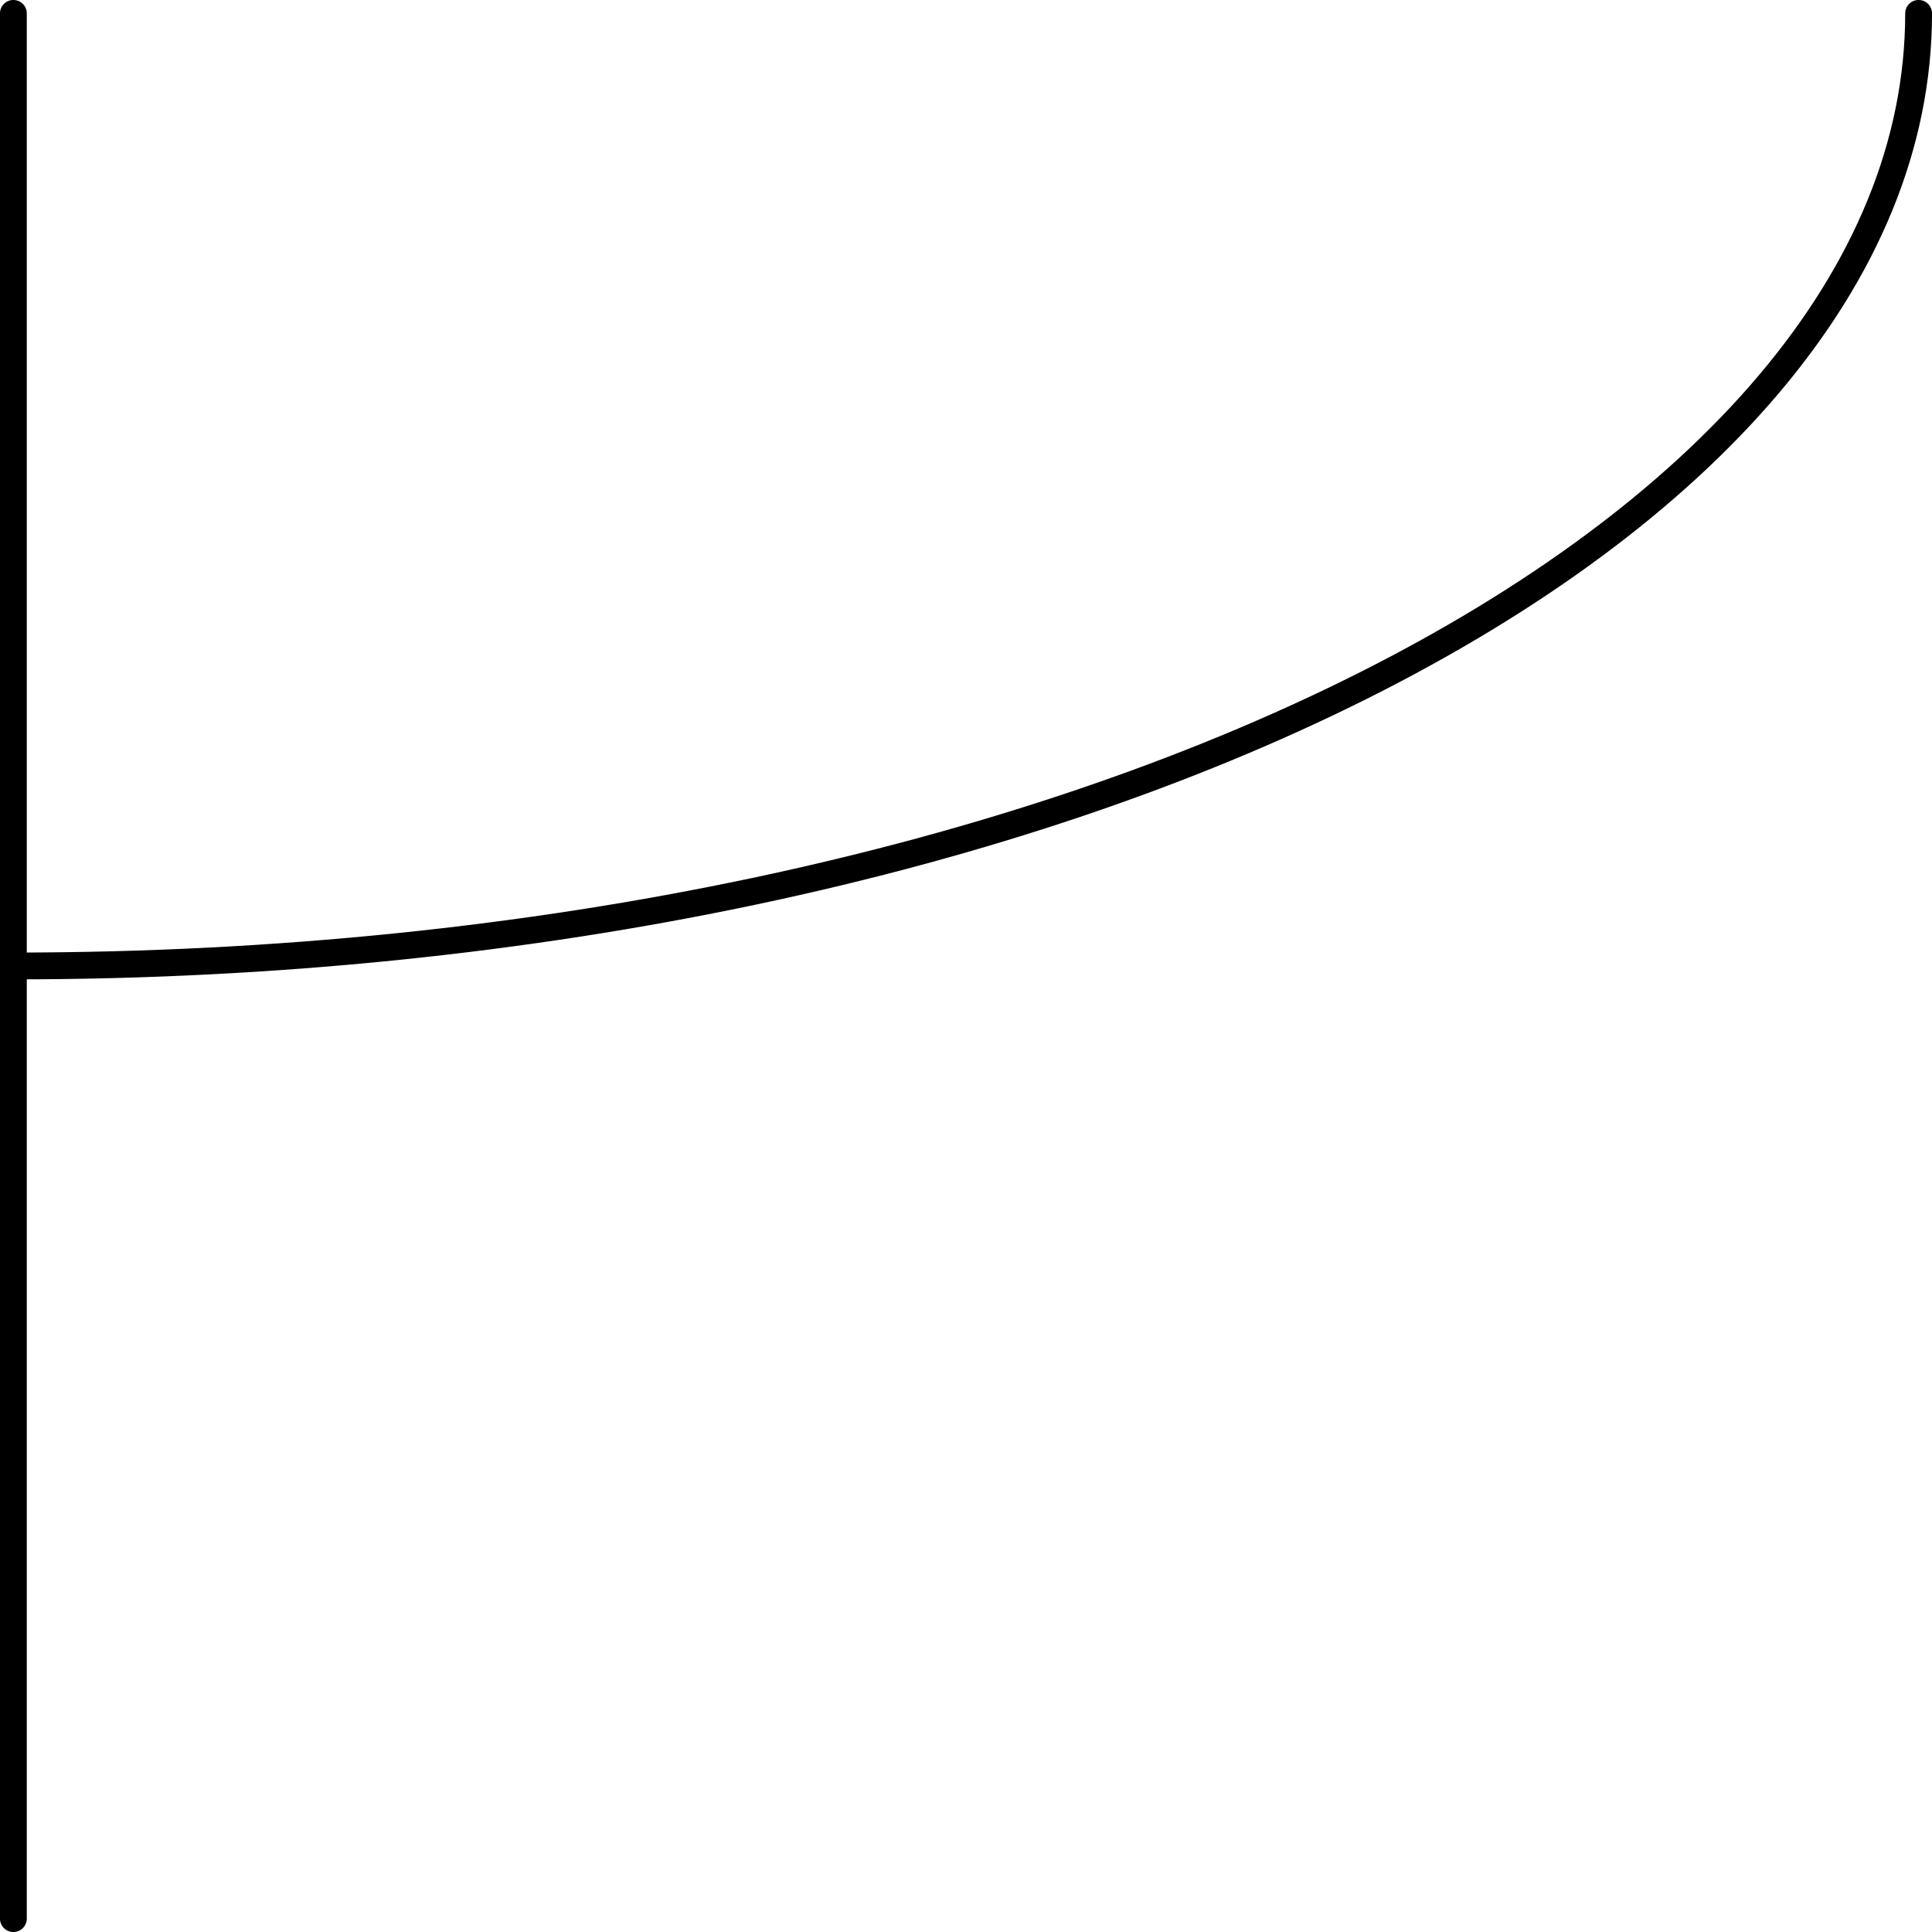
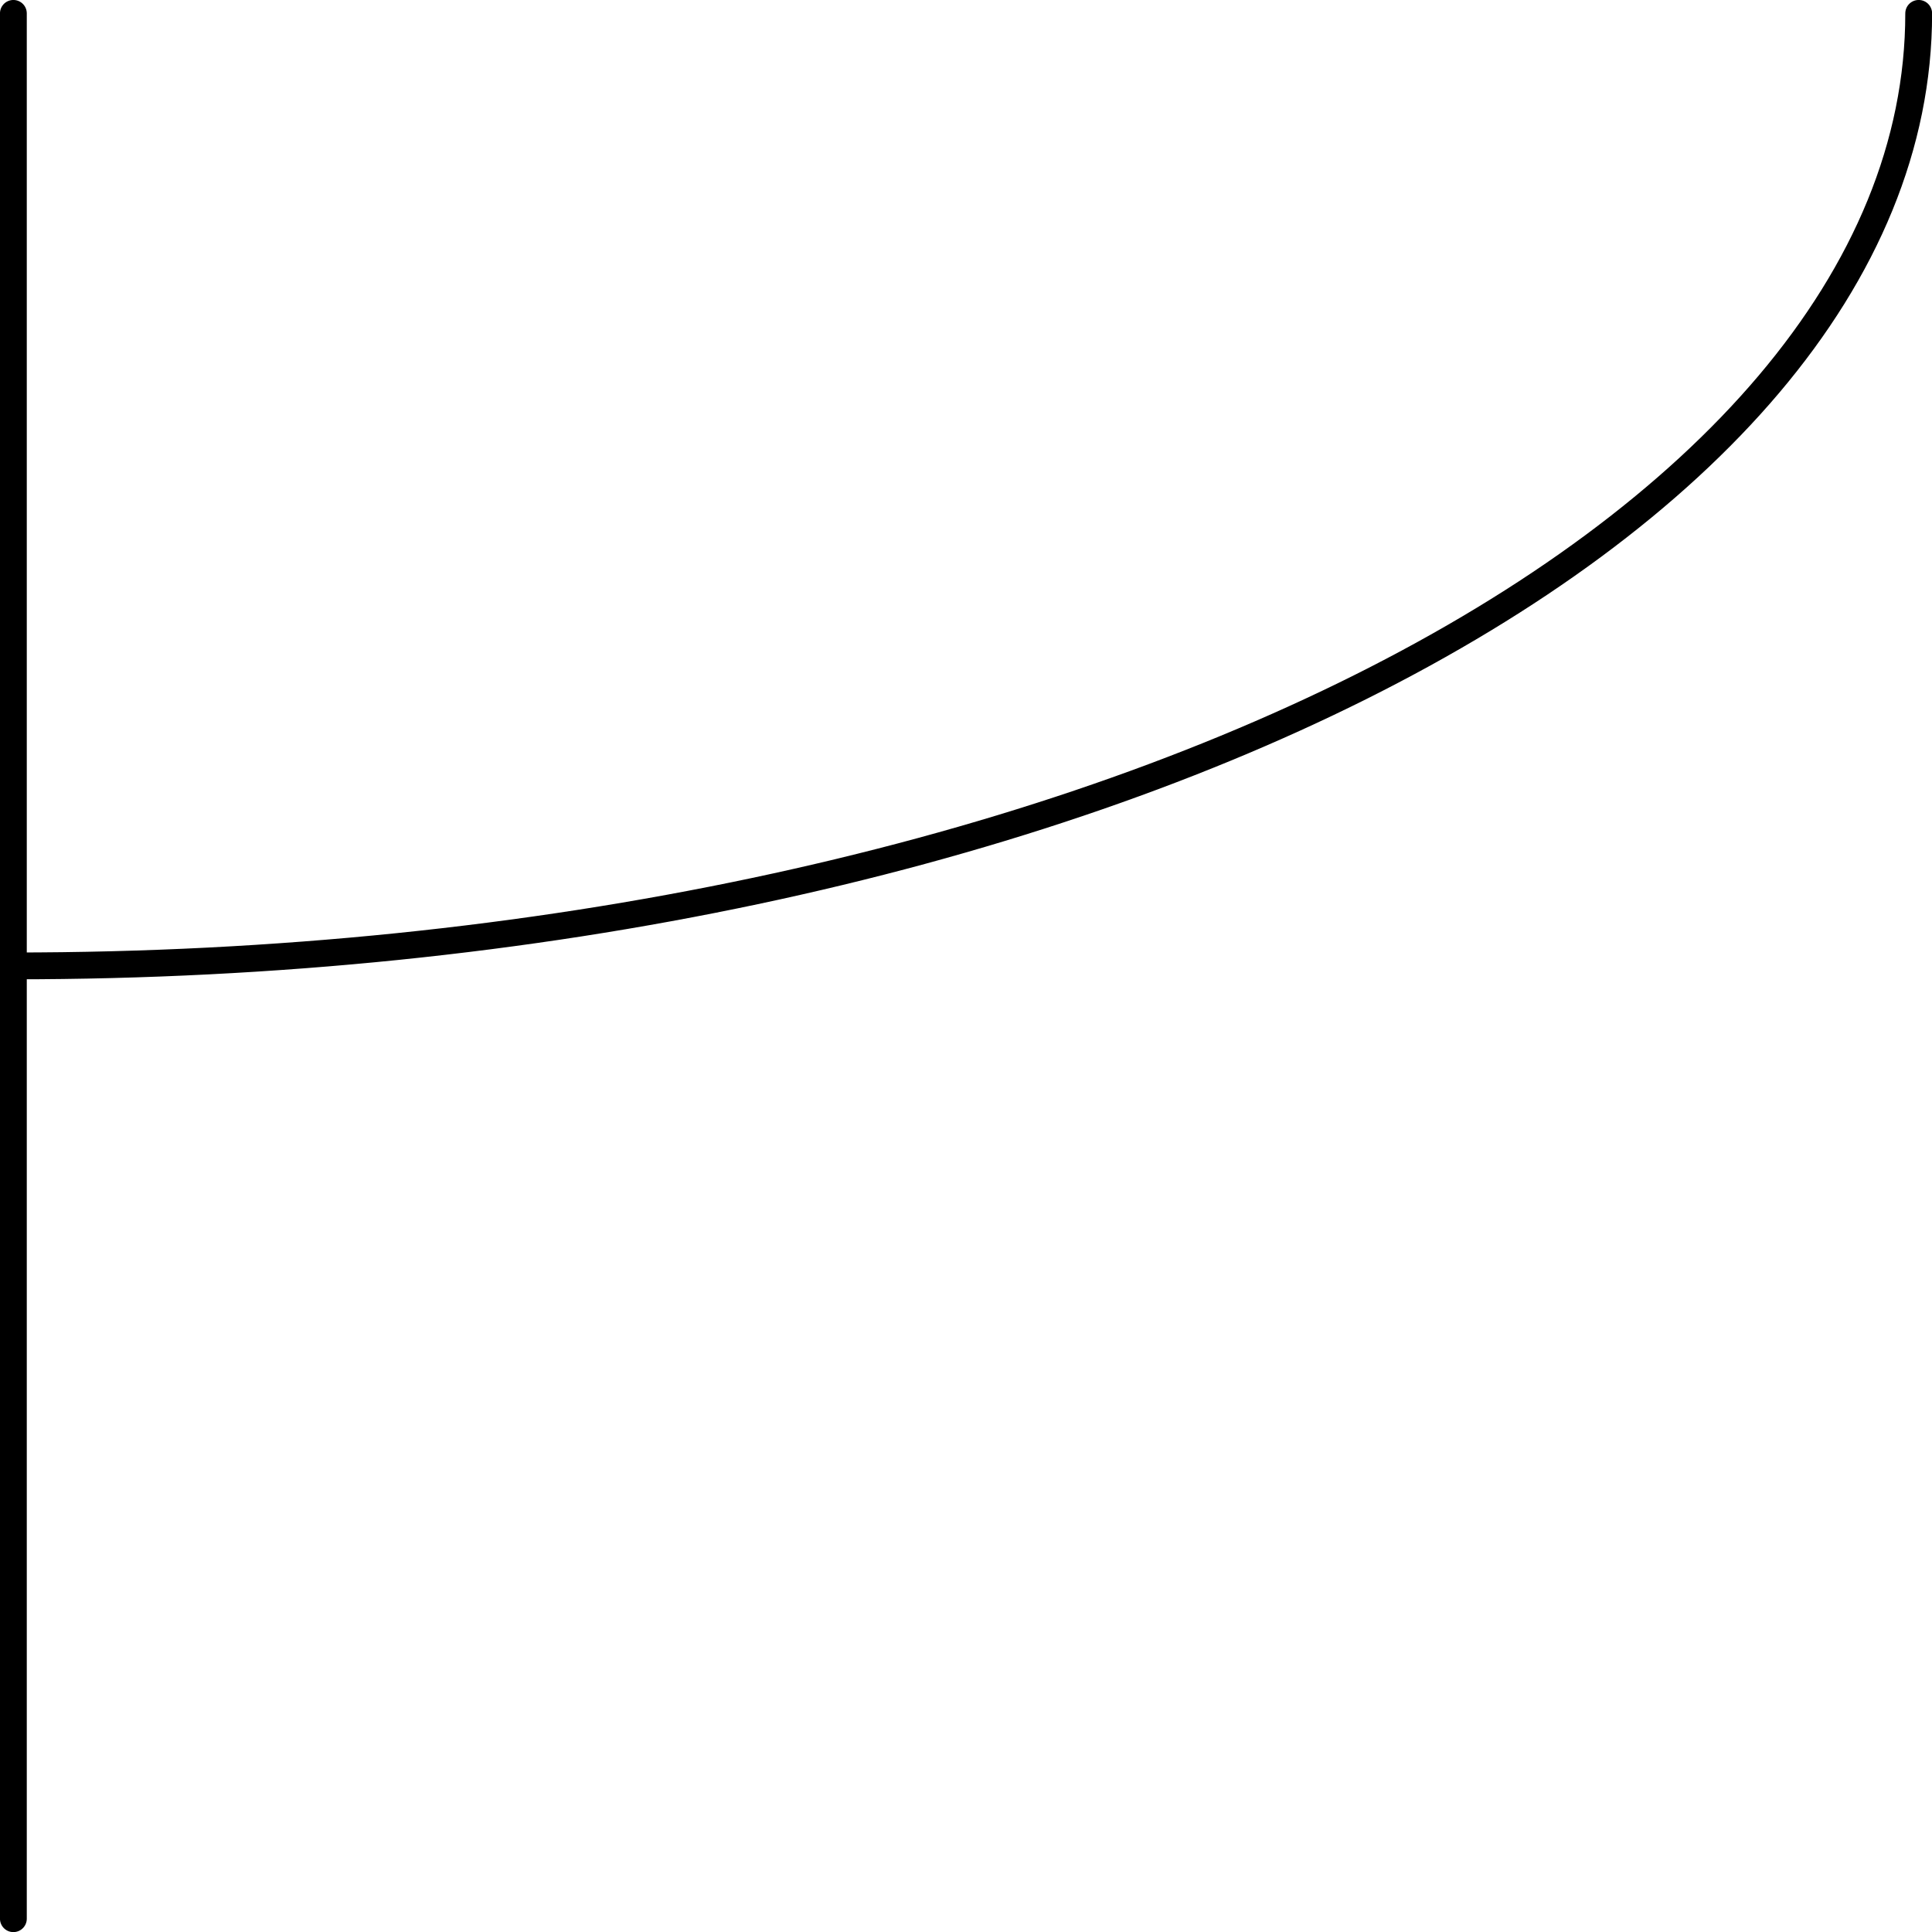
- <svg xmlns="http://www.w3.org/2000/svg" viewBox="0 0 38.327 38.327" height="38.327" width="38.327" xml:space="preserve" id="svg2" version="1.1">
-   <defs id="defs6" />
-   <g transform="matrix(1.333333,0,0,-1.333333,0,38.32667)" id="g10">
-     <g transform="translate(0.199,28.546)" id="g12">
-       <g id="g14">
-         <g id="g16">
-           <g id="g18">
-             <path id="path20" style="fill:none;stroke:#000000;stroke-width:0.399;stroke-linecap:round;stroke-linejoin:round;stroke-miterlimit:10;stroke-dasharray:none;stroke-opacity:1" d="M 0,0 V -28.347" />
-           </g>
-           <g id="g22">
-             <path id="path24" style="fill:none;stroke:#000000;stroke-width:0.399;stroke-linecap:round;stroke-linejoin:round;stroke-miterlimit:10;stroke-dasharray:none;stroke-opacity:1" d="M 28.347,0 C 28.347,-7.828 15.656,-14.173 0,-14.173" />
-           </g>
-         </g>
-       </g>
+ <svg xmlns="http://www.w3.org/2000/svg" id="svg19" version="1.2" viewBox="0 0 28.745 28.745" height="28.745pt" width="28.745pt">
+   <defs id="defs8">
+     <clipPath id="clip1">
+       <path id="path2" d="M 0 0 L 1 0 L 1 28.746 L 0 28.746 Z M 0 0 " />
+     </clipPath>
+     <clipPath id="clip2">
+       <path id="path5" d="M 0 0 L 28.746 0 L 28.746 15 L 0 15 Z M 0 0 " />
+     </clipPath>
+   </defs>
+   <g id="surface2">
+     <g id="g12" clip-rule="nonzero" clip-path="url(#clip1)">
+       <path id="path10" transform="matrix(1,0,0,-1,0.199,0.199)" d="M 0 -0 L 0 -28.348 " style="fill:none;stroke-width:0.399;stroke-linecap:round;stroke-linejoin:round;stroke:rgb(0%,0%,0%);stroke-opacity:1;stroke-miterlimit:10;" />
+     </g>
+     <g id="g16" clip-rule="nonzero" clip-path="url(#clip2)">
+       <path id="path14" transform="matrix(1,0,0,-1,0.199,0.199)" d="M 28.348 -0 C 28.348 -7.828 15.656 -14.172 0 -14.172 " style="fill:none;stroke-width:0.399;stroke-linecap:round;stroke-linejoin:round;stroke:rgb(0%,0%,0%);stroke-opacity:1;stroke-miterlimit:10;" />
    </g>
  </g>
</svg>
